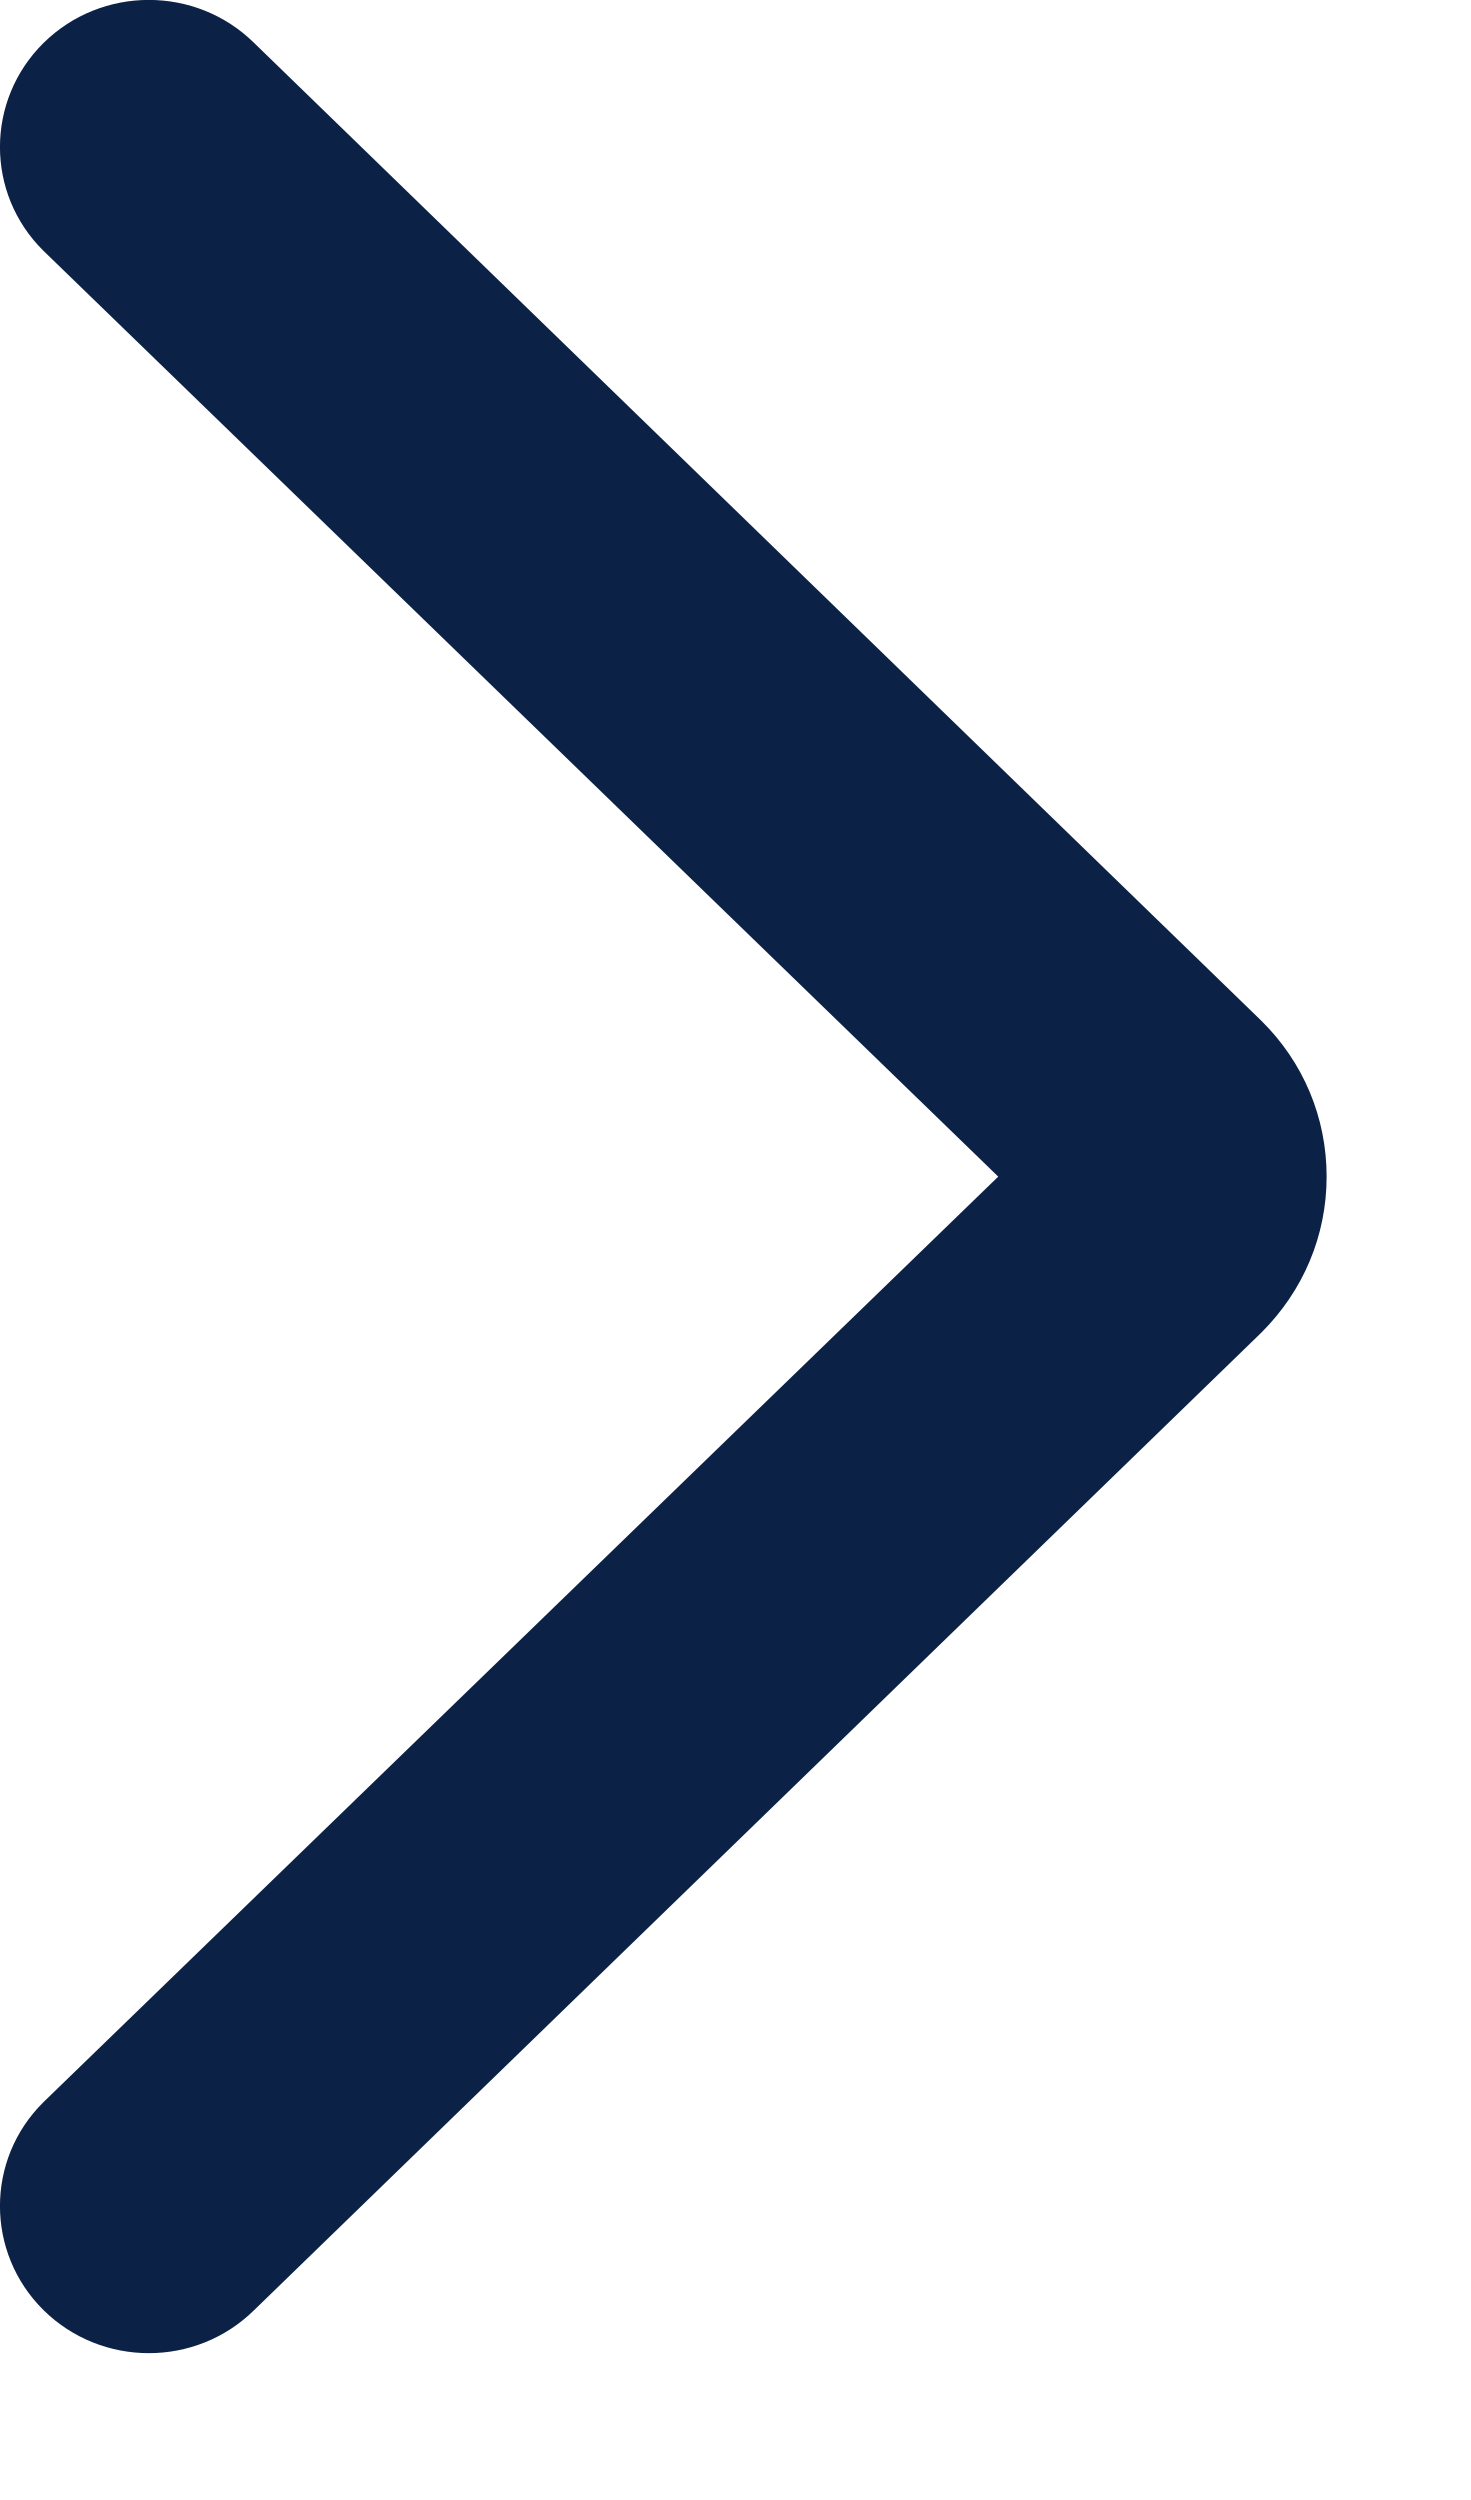
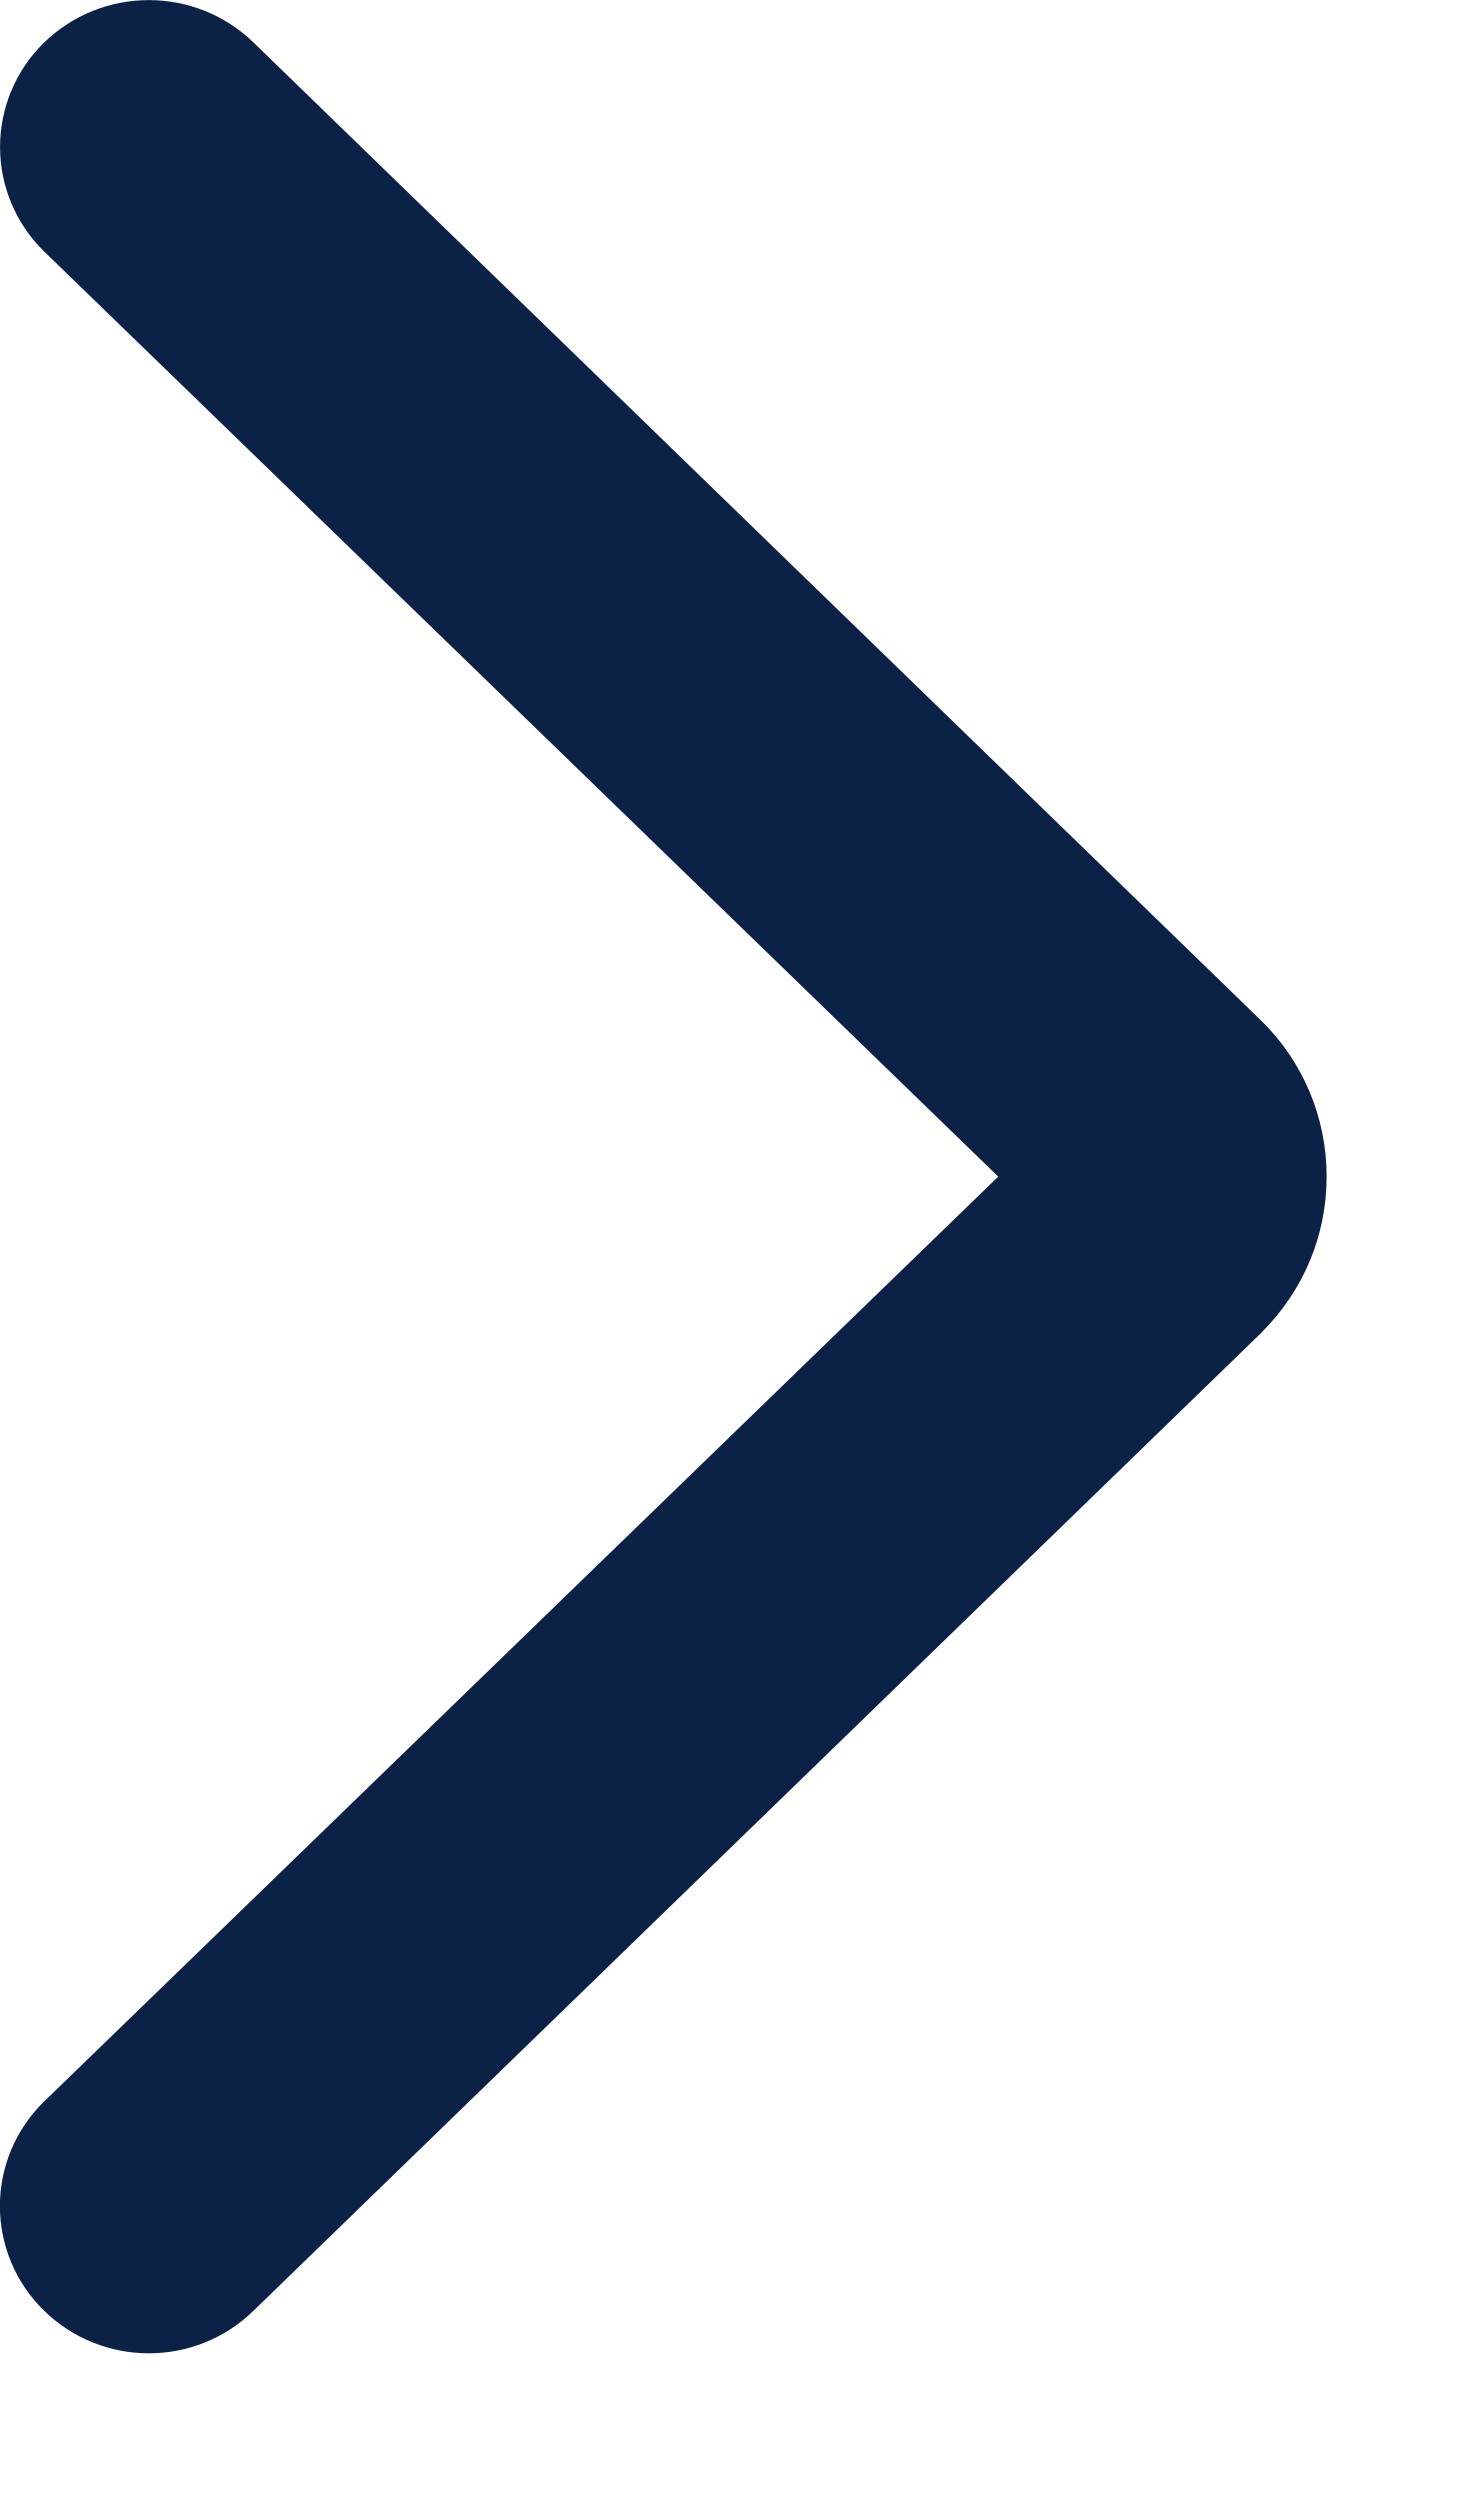
- <svg xmlns="http://www.w3.org/2000/svg" width="10" height="17" viewBox="0 0 10 17" fill="none">
-   <path fill-rule="evenodd" clip-rule="evenodd" d="M8.577 9.062C8.863 8.777 9.021 8.402 9.021 8.001C9.021 7.599 8.863 7.223 8.577 6.941L1.728 0.292C1.332 -0.098 0.692 -0.098 0.296 0.292C-0.099 0.683 -0.099 1.317 0.296 1.706L6.788 8.001L0.296 14.294C-0.099 14.684 -0.099 15.318 0.296 15.709C0.692 16.099 1.332 16.099 1.728 15.709L8.577 9.062Z" fill="#0C2146" />
+ <svg xmlns="http://www.w3.org/2000/svg" width="10" height="17" fill="none">
+   <path fill="#0C2146" fill-rule="evenodd" d="M8.577 9.062c.286-.284.444-.66.444-1.061a1.48 1.48 0 0 0-.444-1.06L1.728.293a1.023 1.023 0 0 0-1.432 0 .992.992 0 0 0 0 1.413l6.492 6.295-6.492 6.293a.992.992 0 0 0 0 1.415 1.02 1.02 0 0 0 1.432 0l6.85-6.647Z" clip-rule="evenodd" />
</svg>
